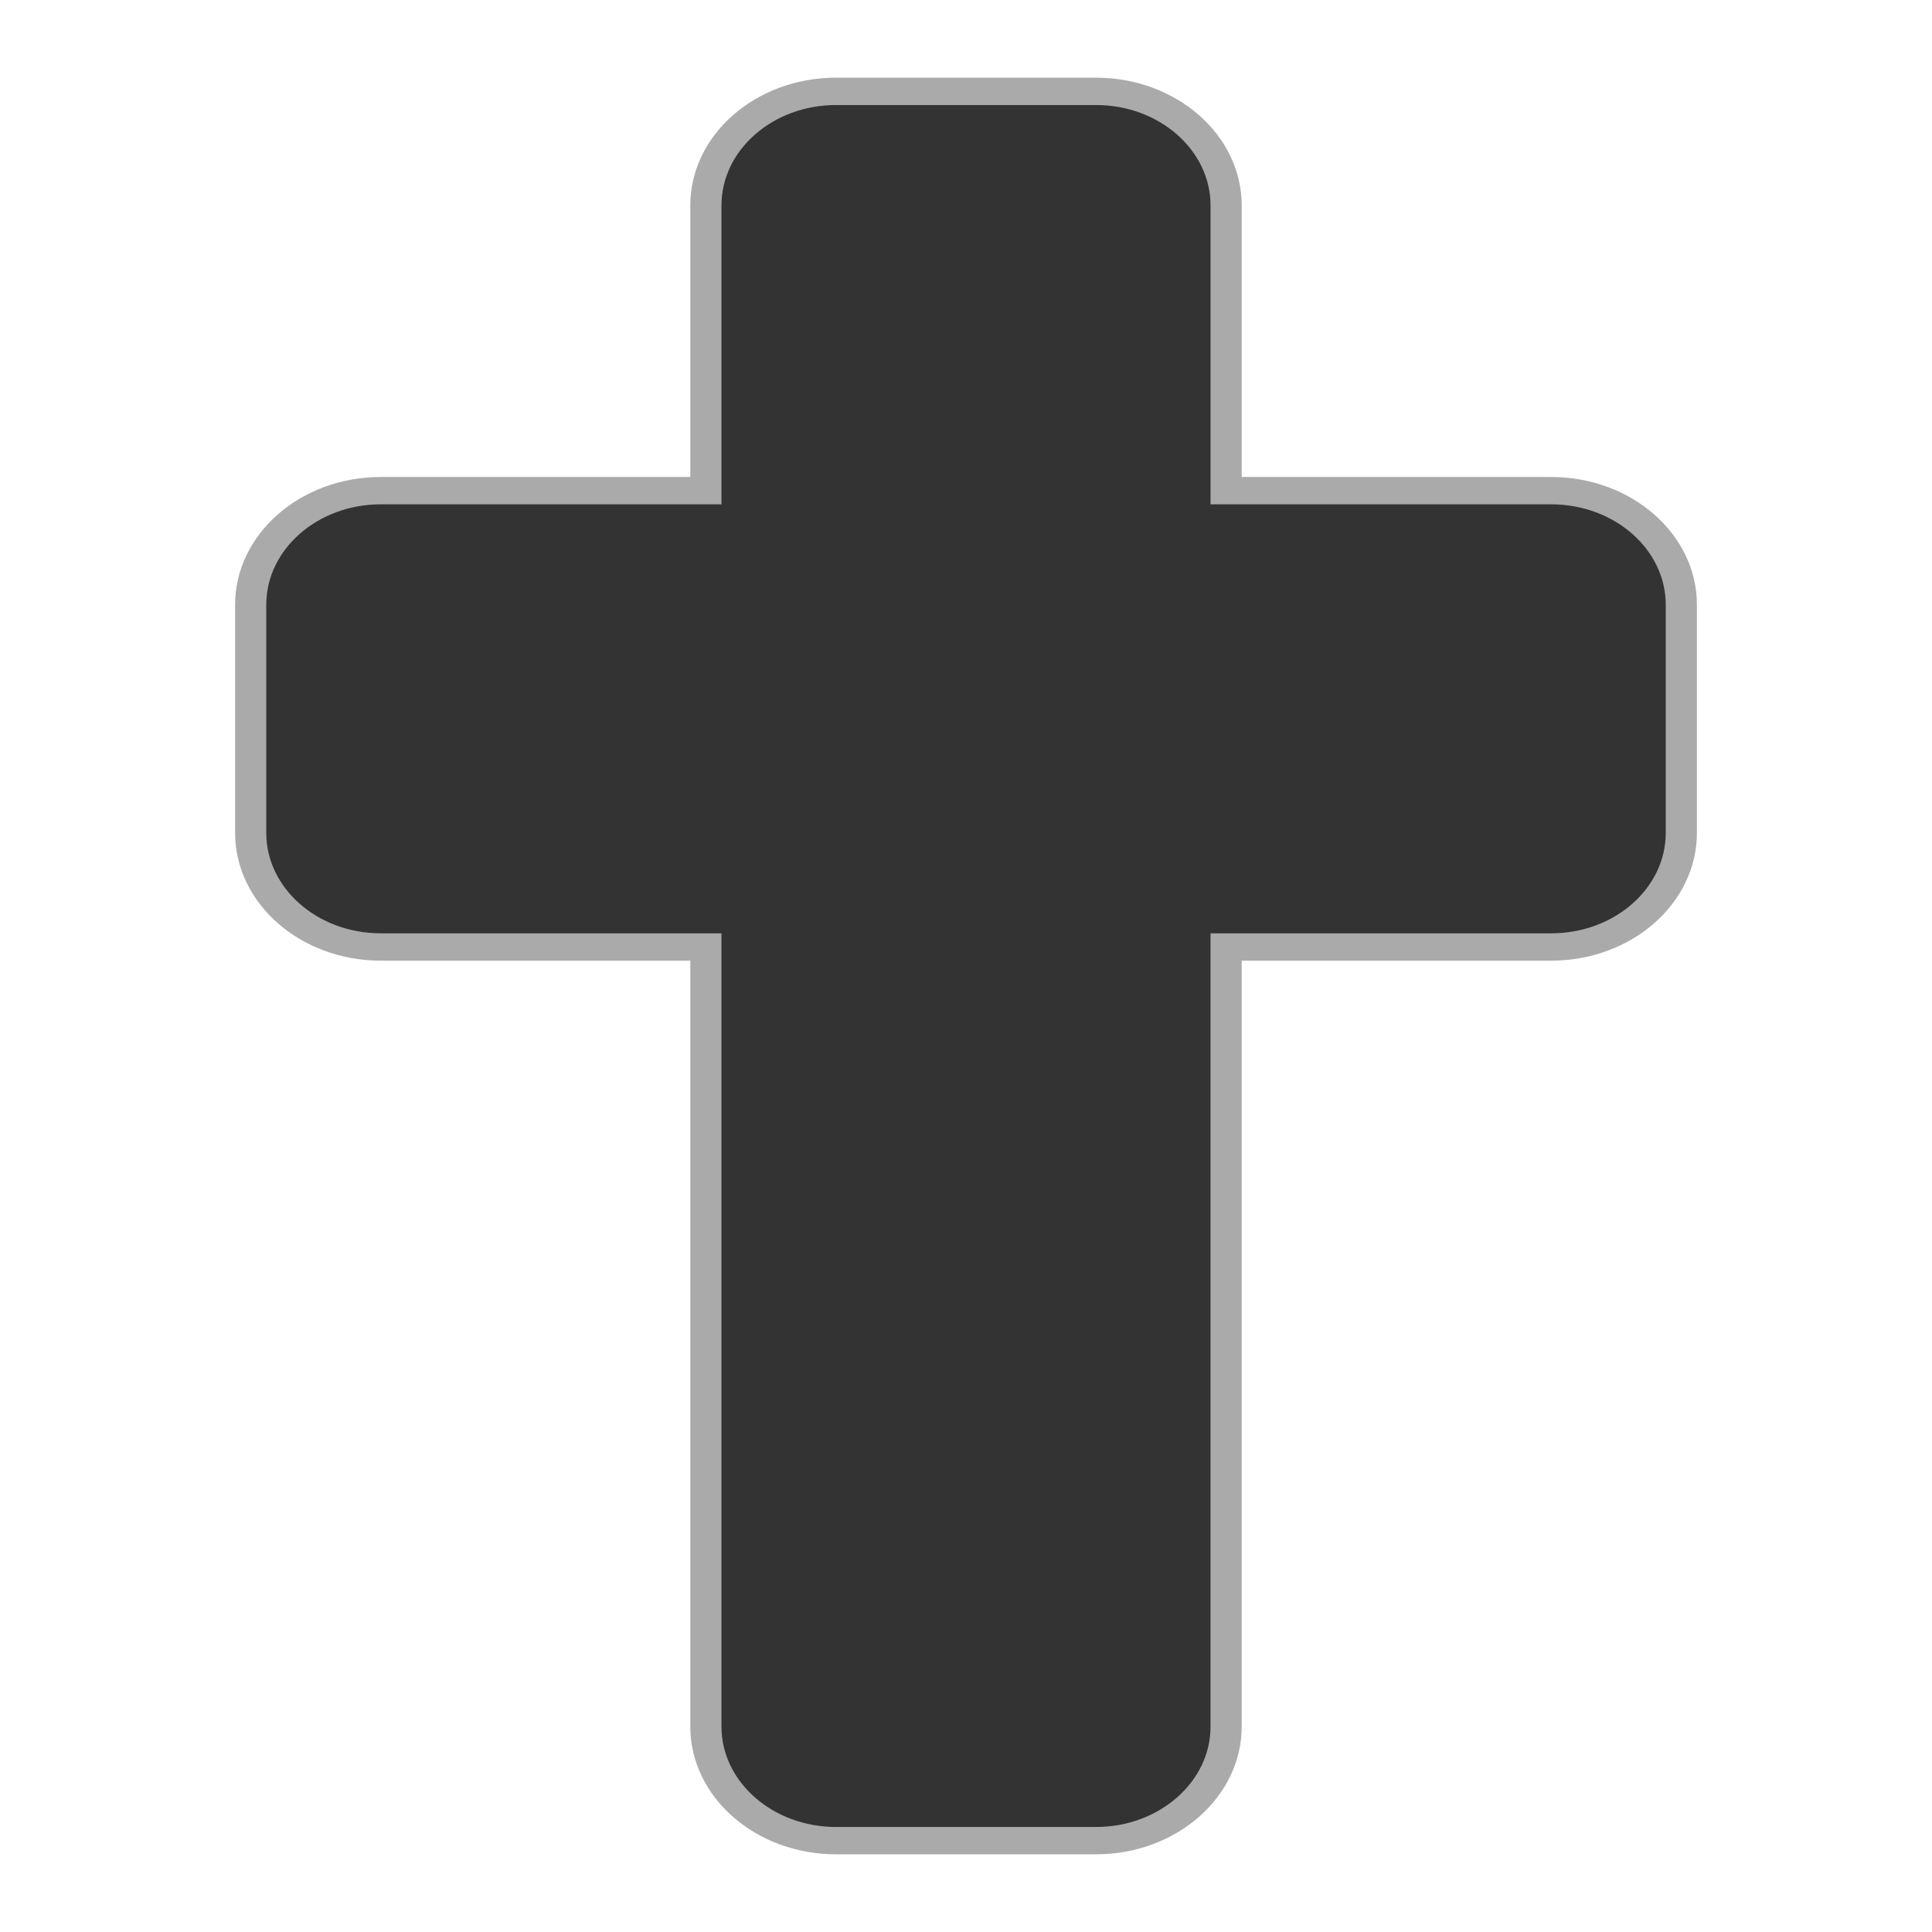
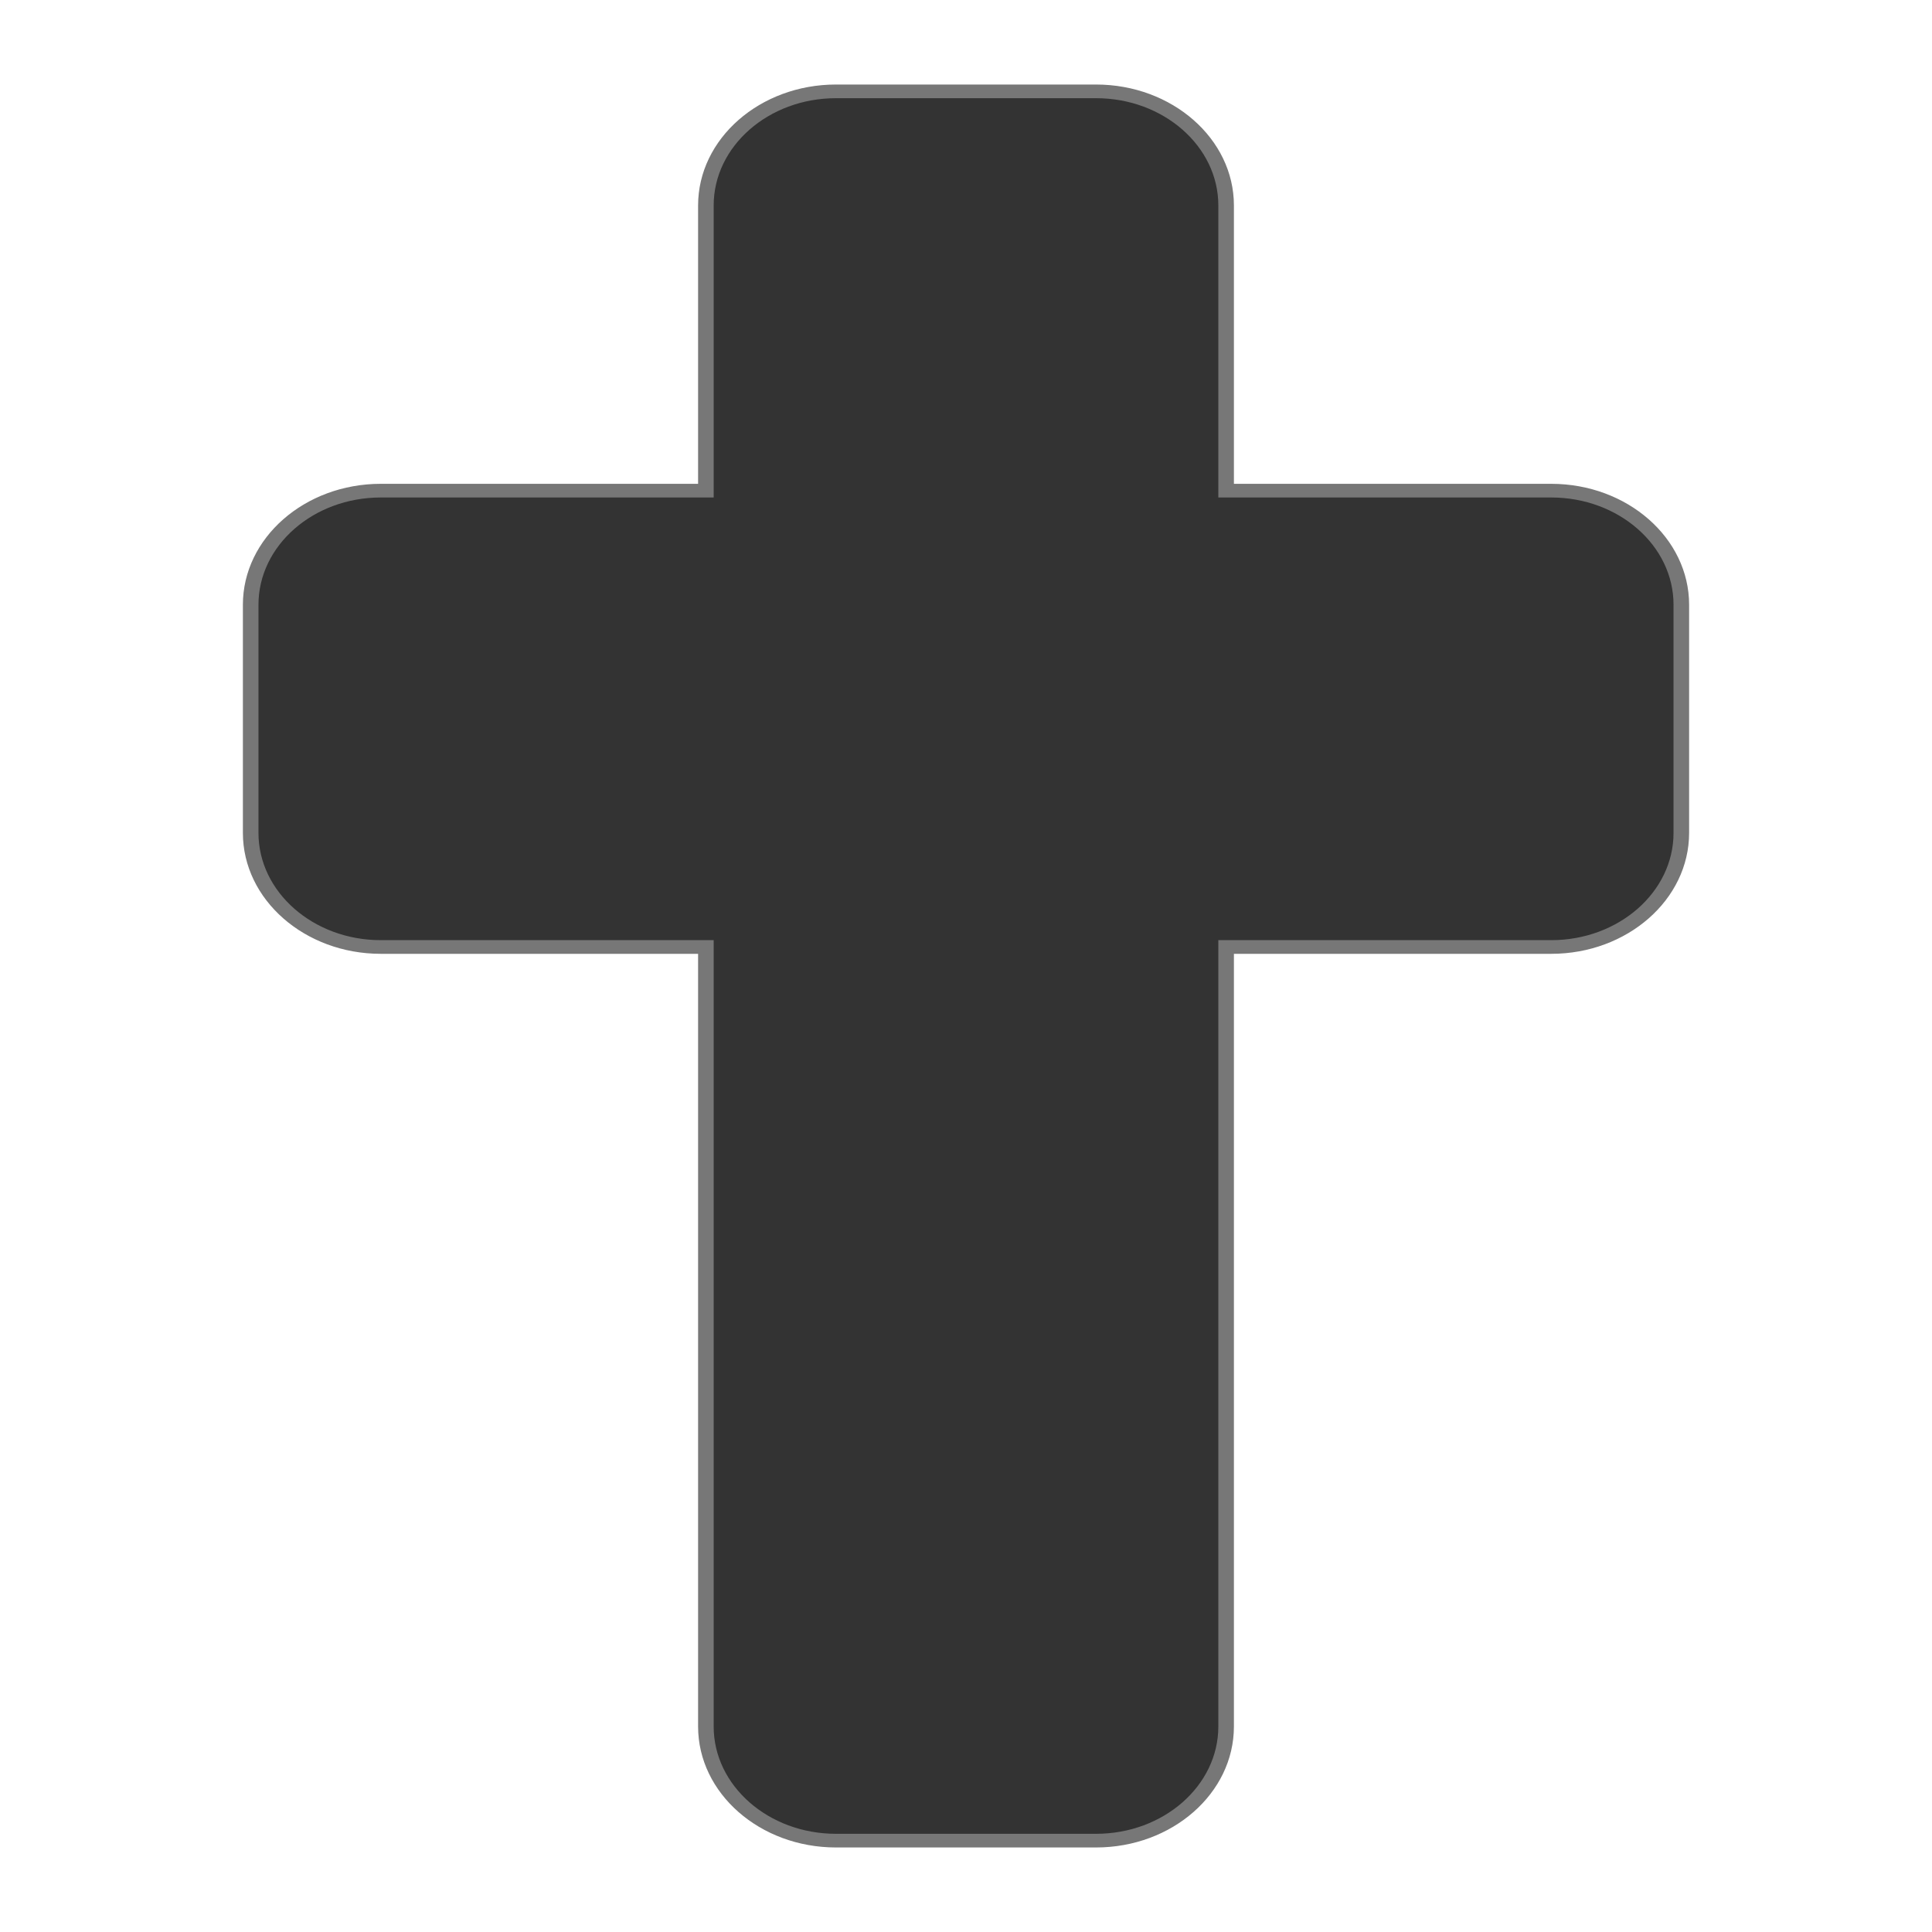
<svg xmlns="http://www.w3.org/2000/svg" width="100%" height="100%" viewBox="0 0 128 128">
  <g>
    <g transform="matrix(0.2580535,0,0,0.2263554,-188.9487,-145.4011) " id="svg_4">
-       <path fill="#333" stroke="#aaa" stroke-width="8" d="m1130.48,785.969l-83.478,0l0,-83.479c0,-18.413 -14.979,-33.391 -33.392,-33.391l-66.783,0c-18.413,0 -33.391,14.978 -33.391,33.391l0,83.478l-83.478,0c-18.413,0 -33.391,14.978 -33.391,33.391l0,66.783c0,18.413 14.978,33.391 33.391,33.391l83.478,0l0,228.174c0,18.413 14.978,33.391 33.391,33.391l66.783,0c18.413,0 33.391,-14.978 33.391,-33.391l0,-228.173l83.478,0c18.413,0 33.391,-14.978 33.391,-33.391l0,-66.783c0.001,-18.413 -14.977,-33.391 -33.39,-33.391z" />
+       <path fill="#333" stroke="#777" stroke-width="4" d="m1130.48,785.969l-83.478,0l0,-83.479c0,-18.413 -14.979,-33.391 -33.392,-33.391l-66.783,0c-18.413,0 -33.391,14.978 -33.391,33.391l0,83.478l-83.478,0c-18.413,0 -33.391,14.978 -33.391,33.391l0,66.783c0,18.413 14.978,33.391 33.391,33.391l83.478,0l0,228.174c0,18.413 14.978,33.391 33.391,33.391l66.783,0c18.413,0 33.391,-14.978 33.391,-33.391l0,-228.173l83.478,0c18.413,0 33.391,-14.978 33.391,-33.391l0,-66.783c0.001,-18.413 -14.977,-33.391 -33.39,-33.391z" />
    </g>
  </g>
</svg>
